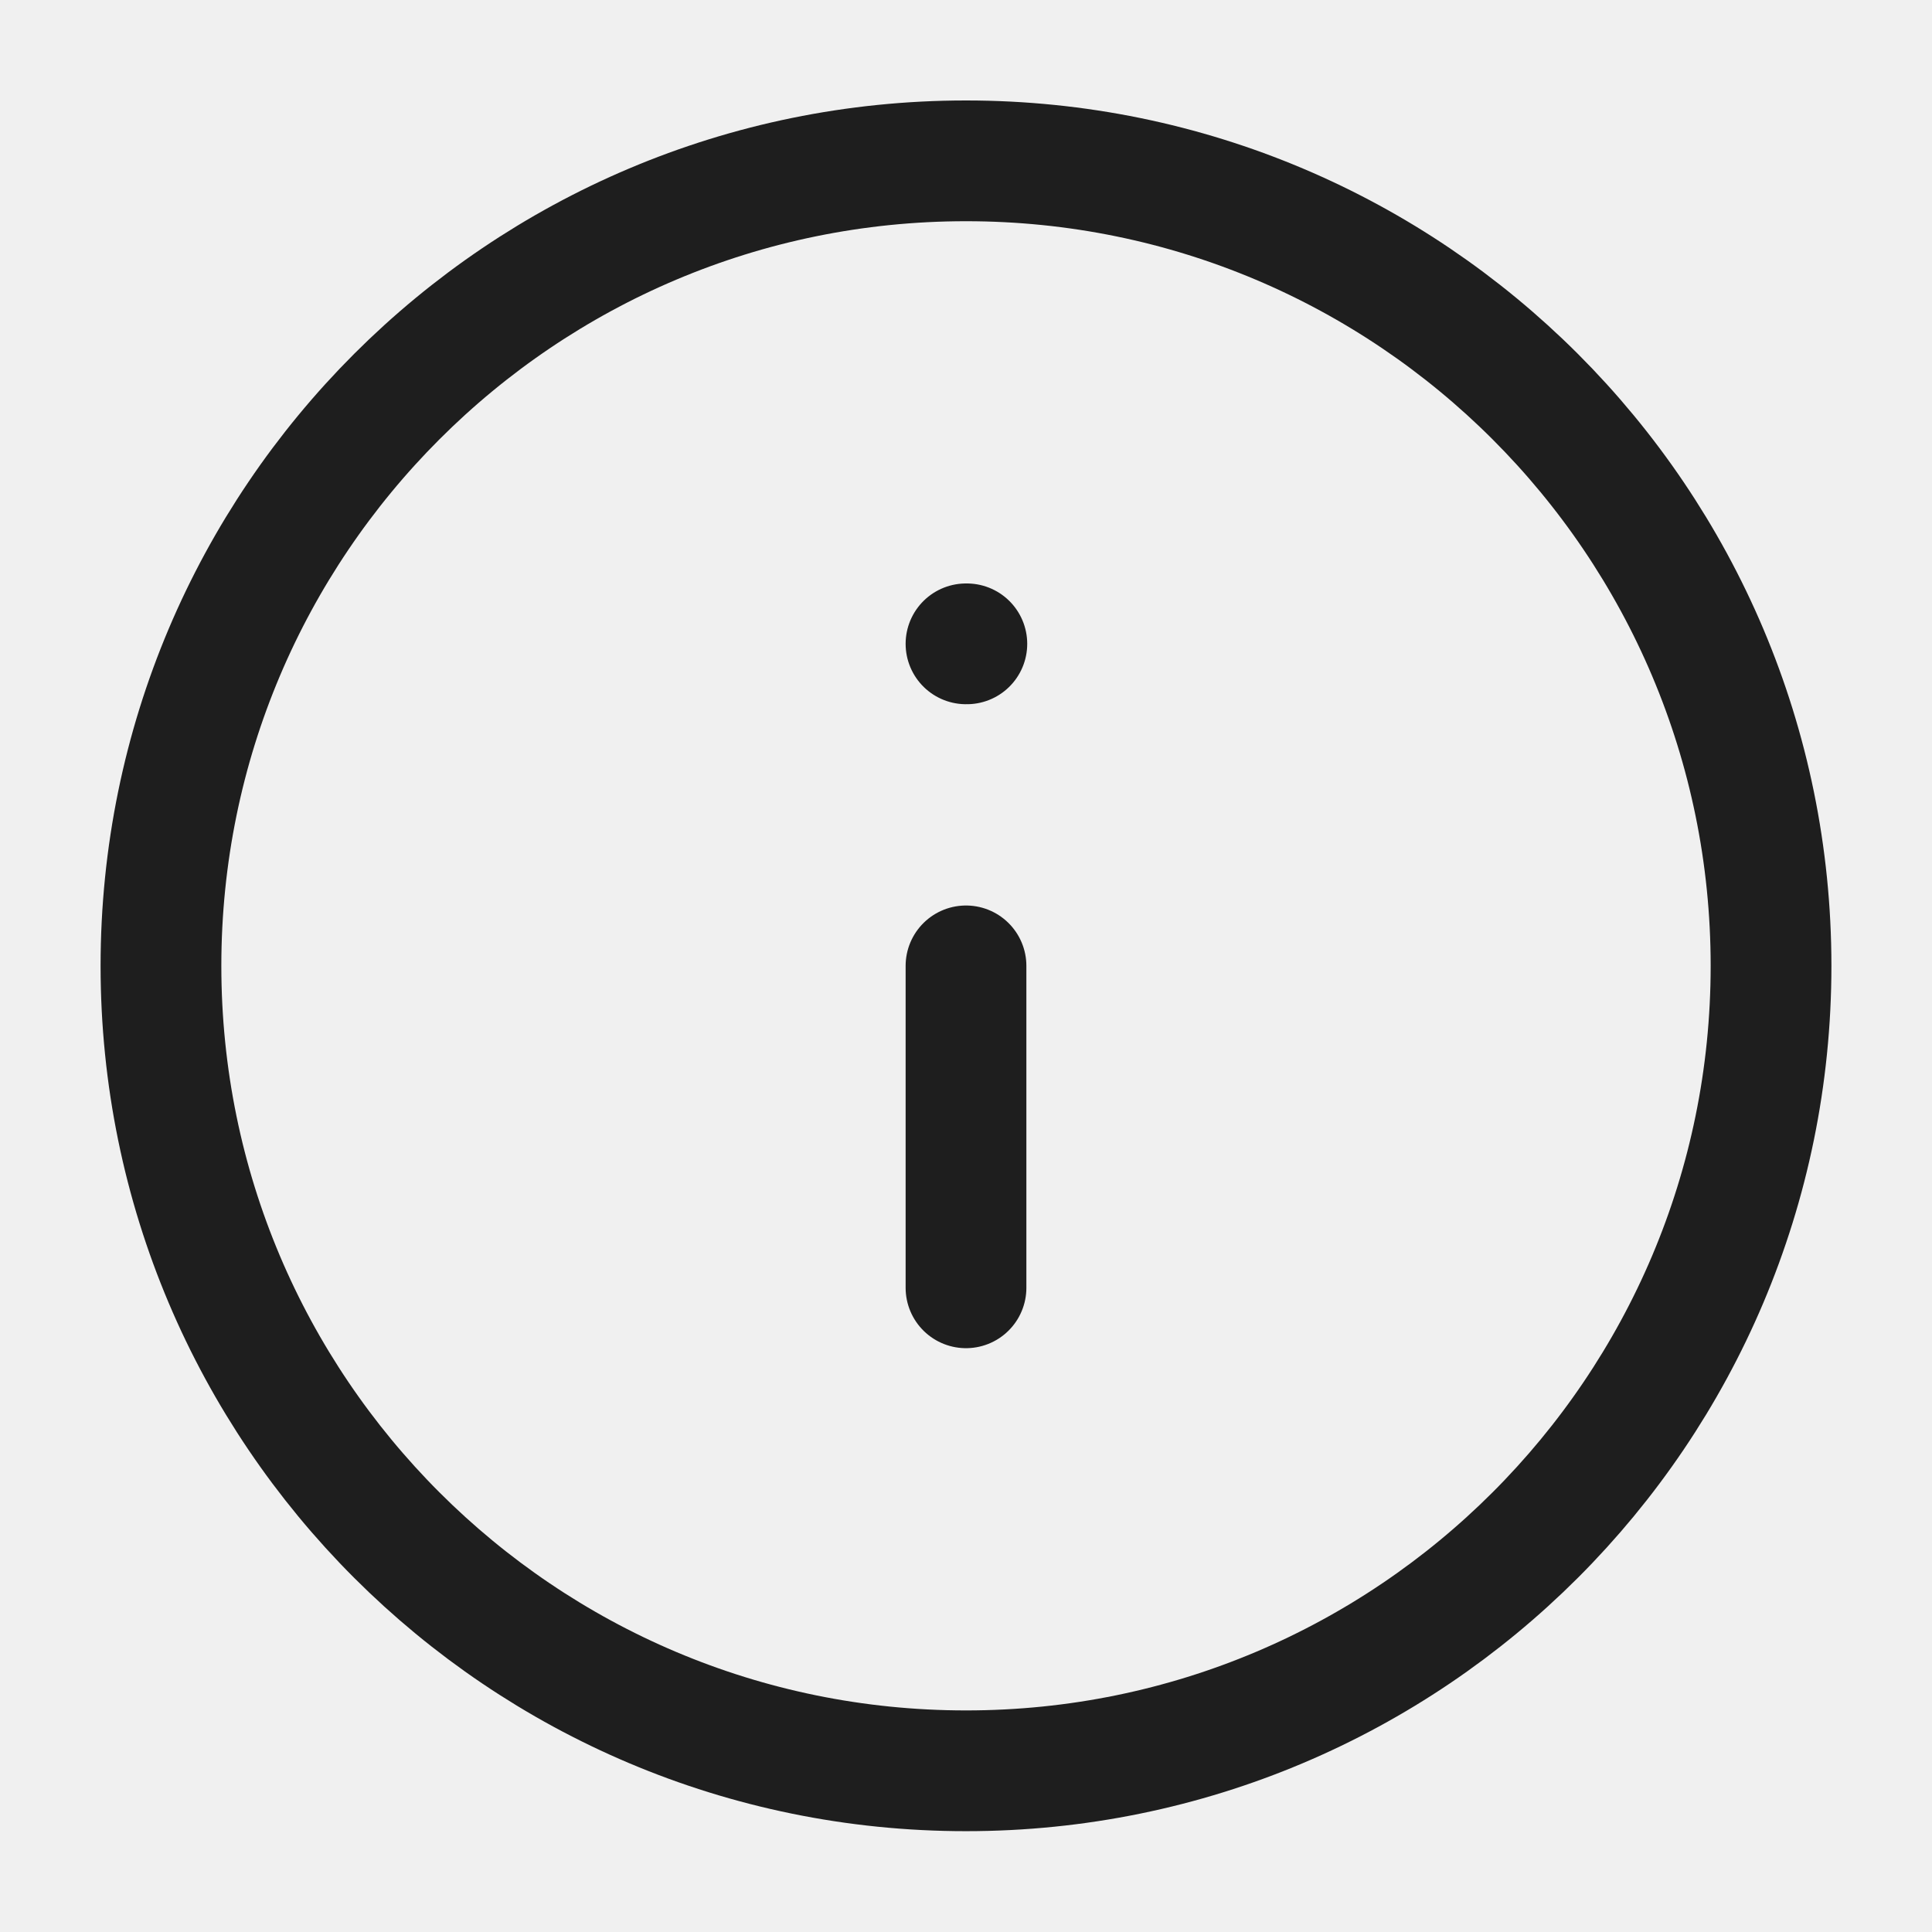
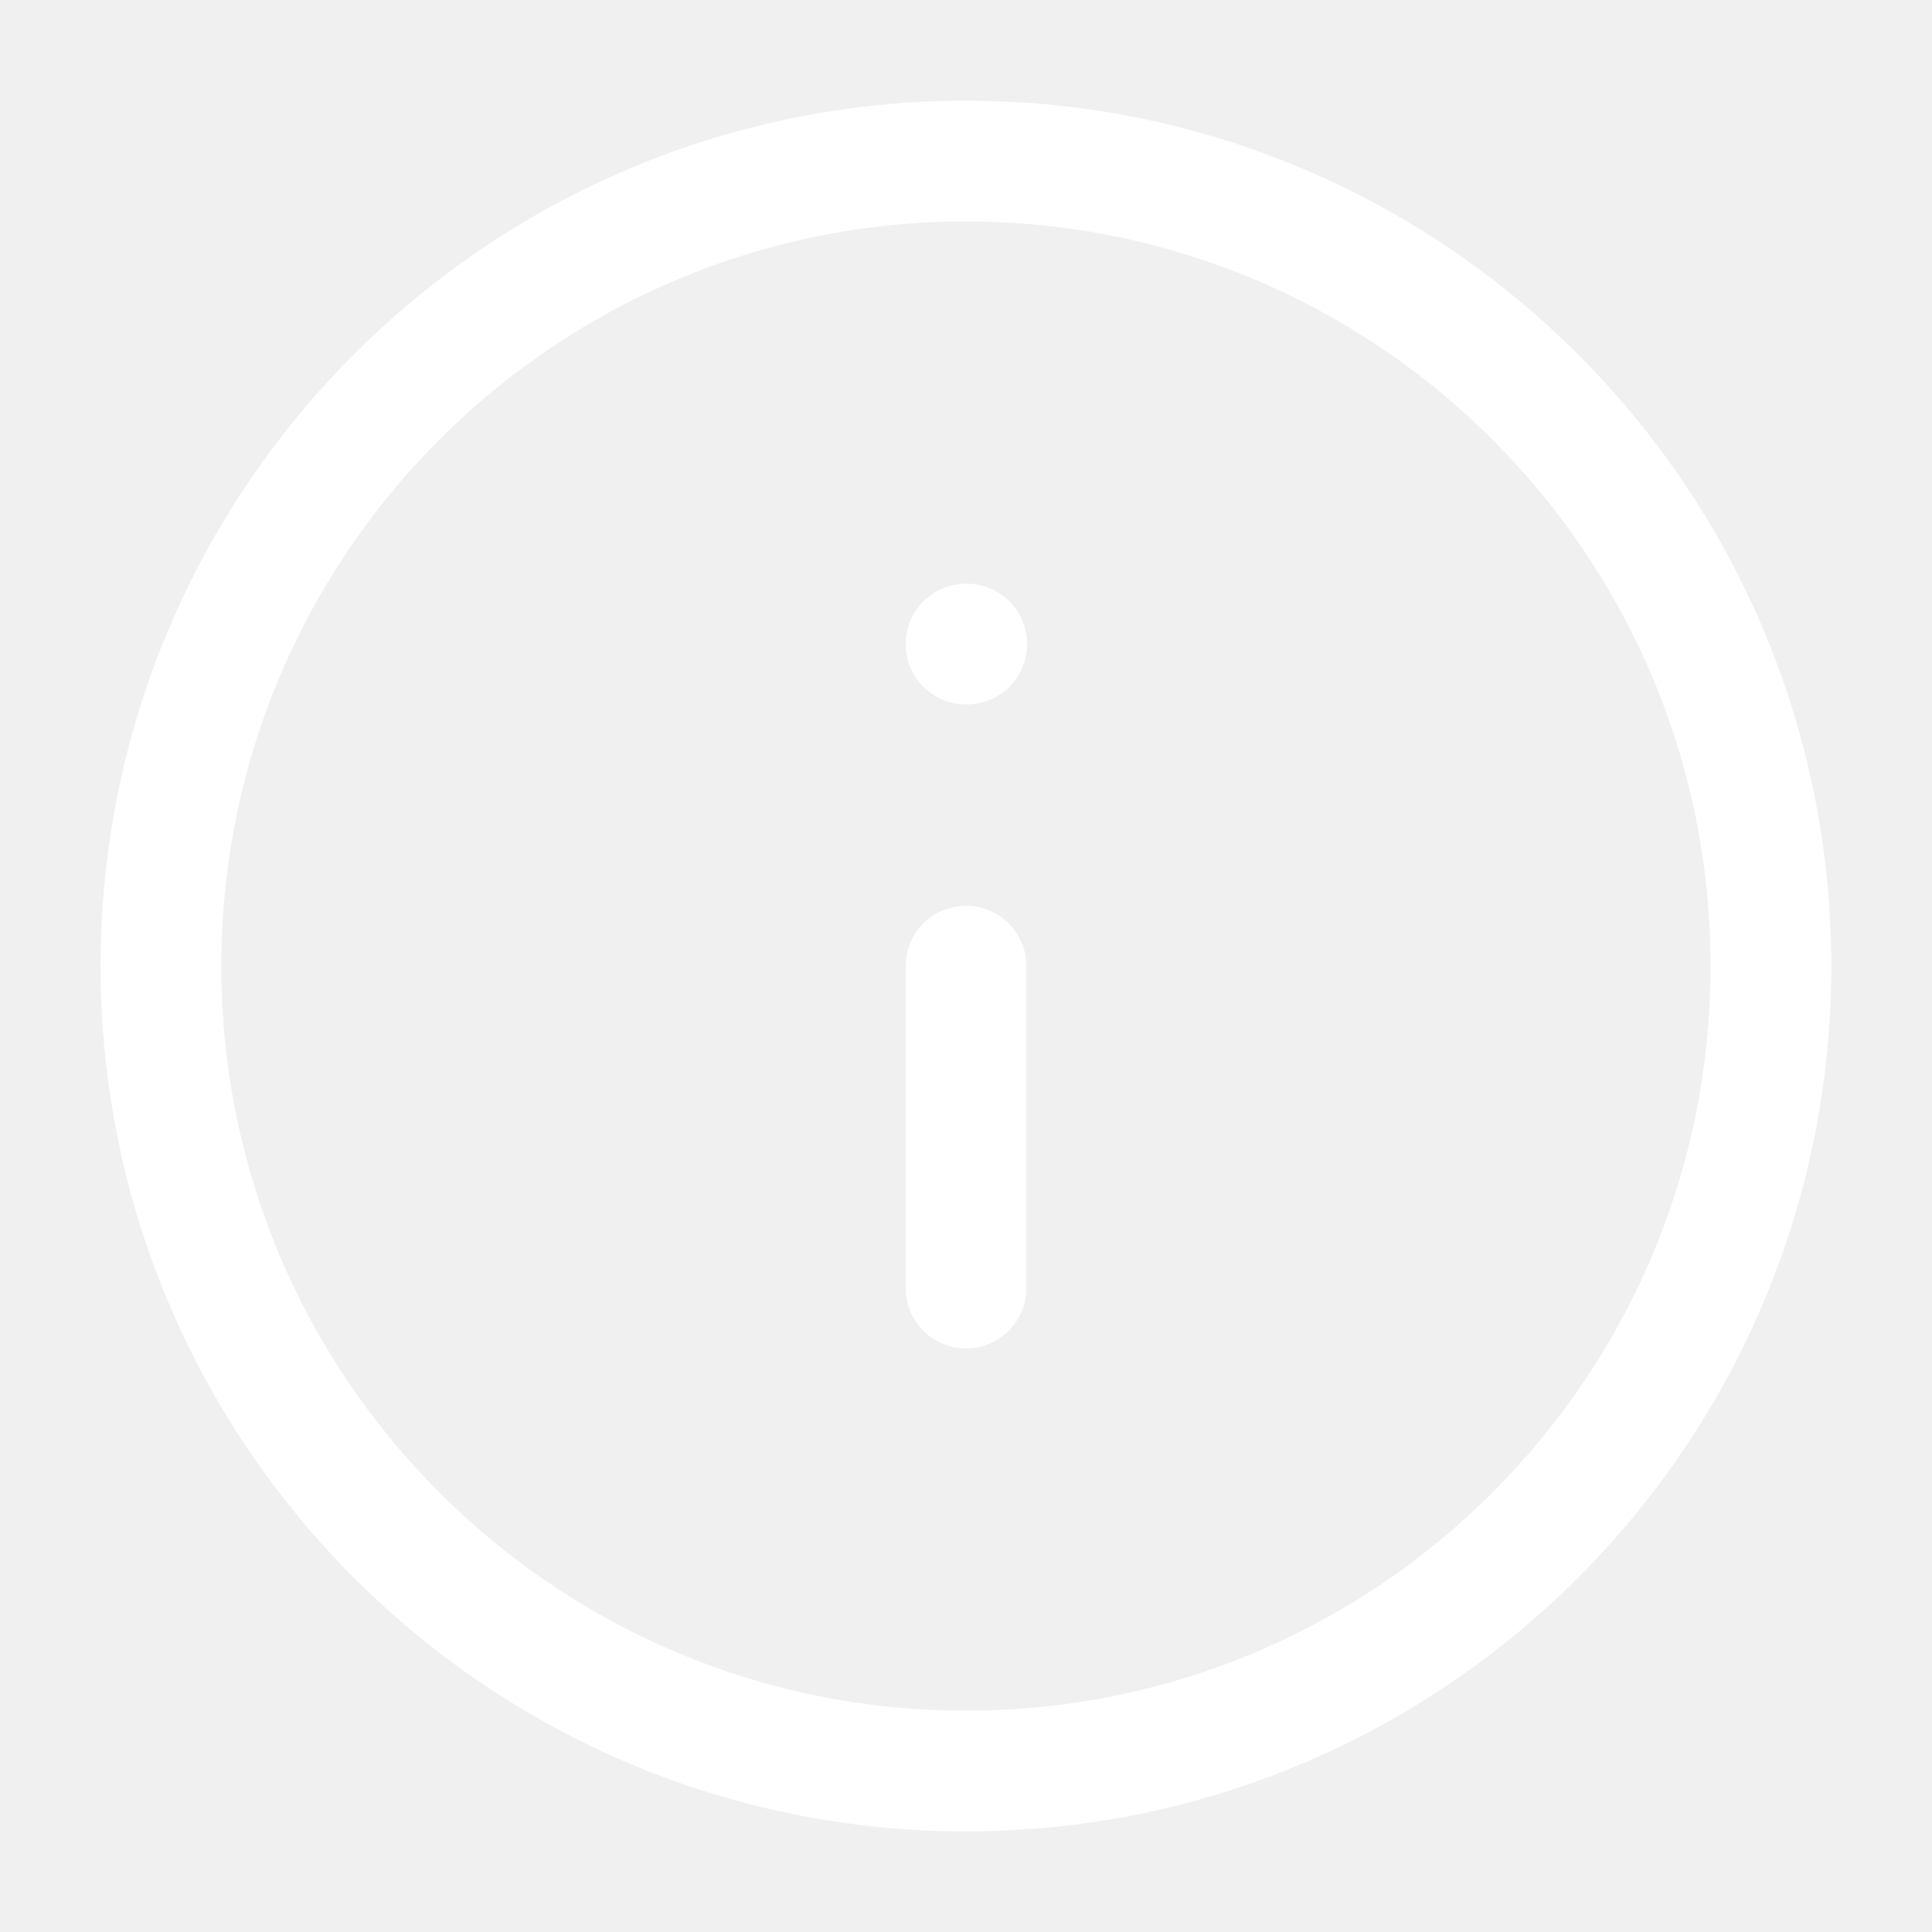
<svg xmlns="http://www.w3.org/2000/svg" width="16" height="16" viewBox="0 0 16 16" fill="none">
-   <g clip-path="url(#clip0_2323_4782)">
-     <path d="M8 10.665V7.999M8 5.332H8.007M14.667 7.999C14.667 11.681 11.682 14.665 8 14.665C4.318 14.665 1.333 11.681 1.333 7.999C1.333 4.317 4.318 1.332 8 1.332C11.682 1.332 14.667 4.317 14.667 7.999Z" stroke="#1E1E1E" stroke-linecap="round" stroke-linejoin="round" />
+   <g clip-path="url(#clip0_11536_6268)">
+     <path d="M8 10.667V8.001M8 5.334H8.006M14.666 8.001C14.666 11.682 11.681 14.667 8 14.667C4.318 14.667 1.333 11.682 1.333 8.001C1.333 4.319 4.318 1.334 8 1.334C11.681 1.334 14.666 4.319 14.666 8.001Z" stroke="white" stroke-linecap="round" stroke-linejoin="round" />
  </g>
  <defs>
-     <clipPath id="clip0_2323_4782">
+     <clipPath id="clip0_11536_6268">
      <rect width="16" height="16" fill="white" />
    </clipPath>
  </defs>
</svg>
